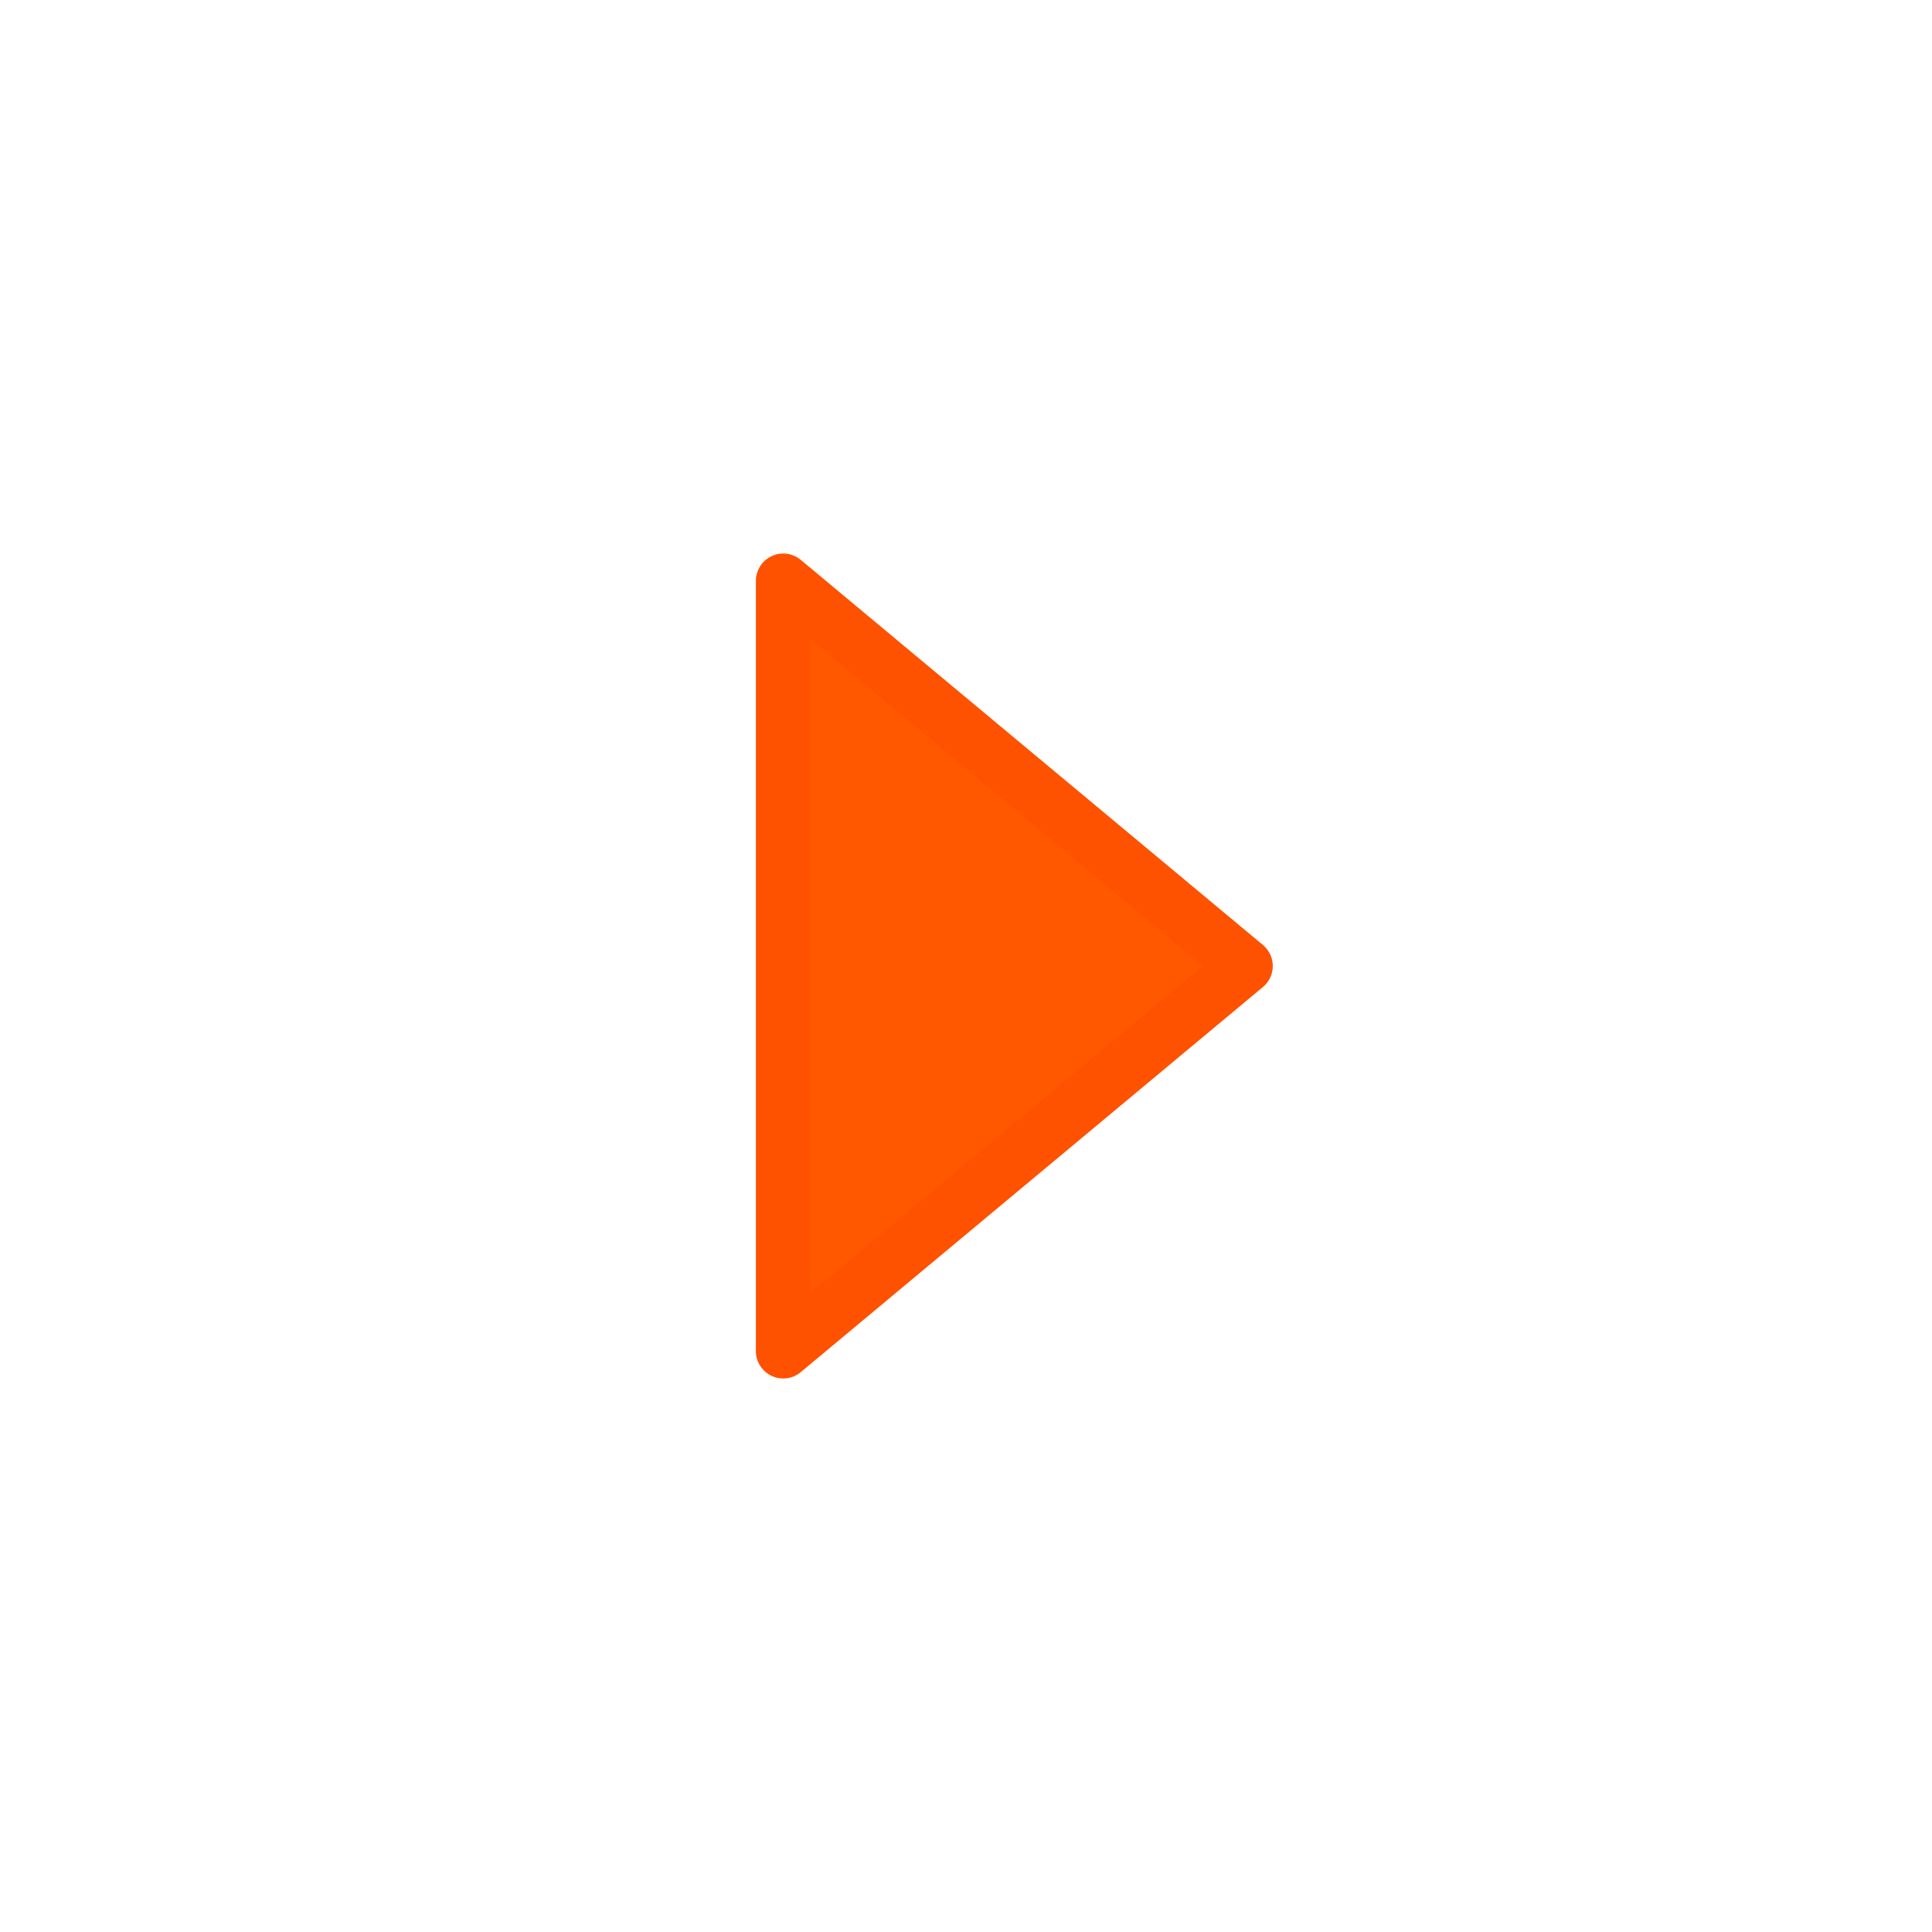
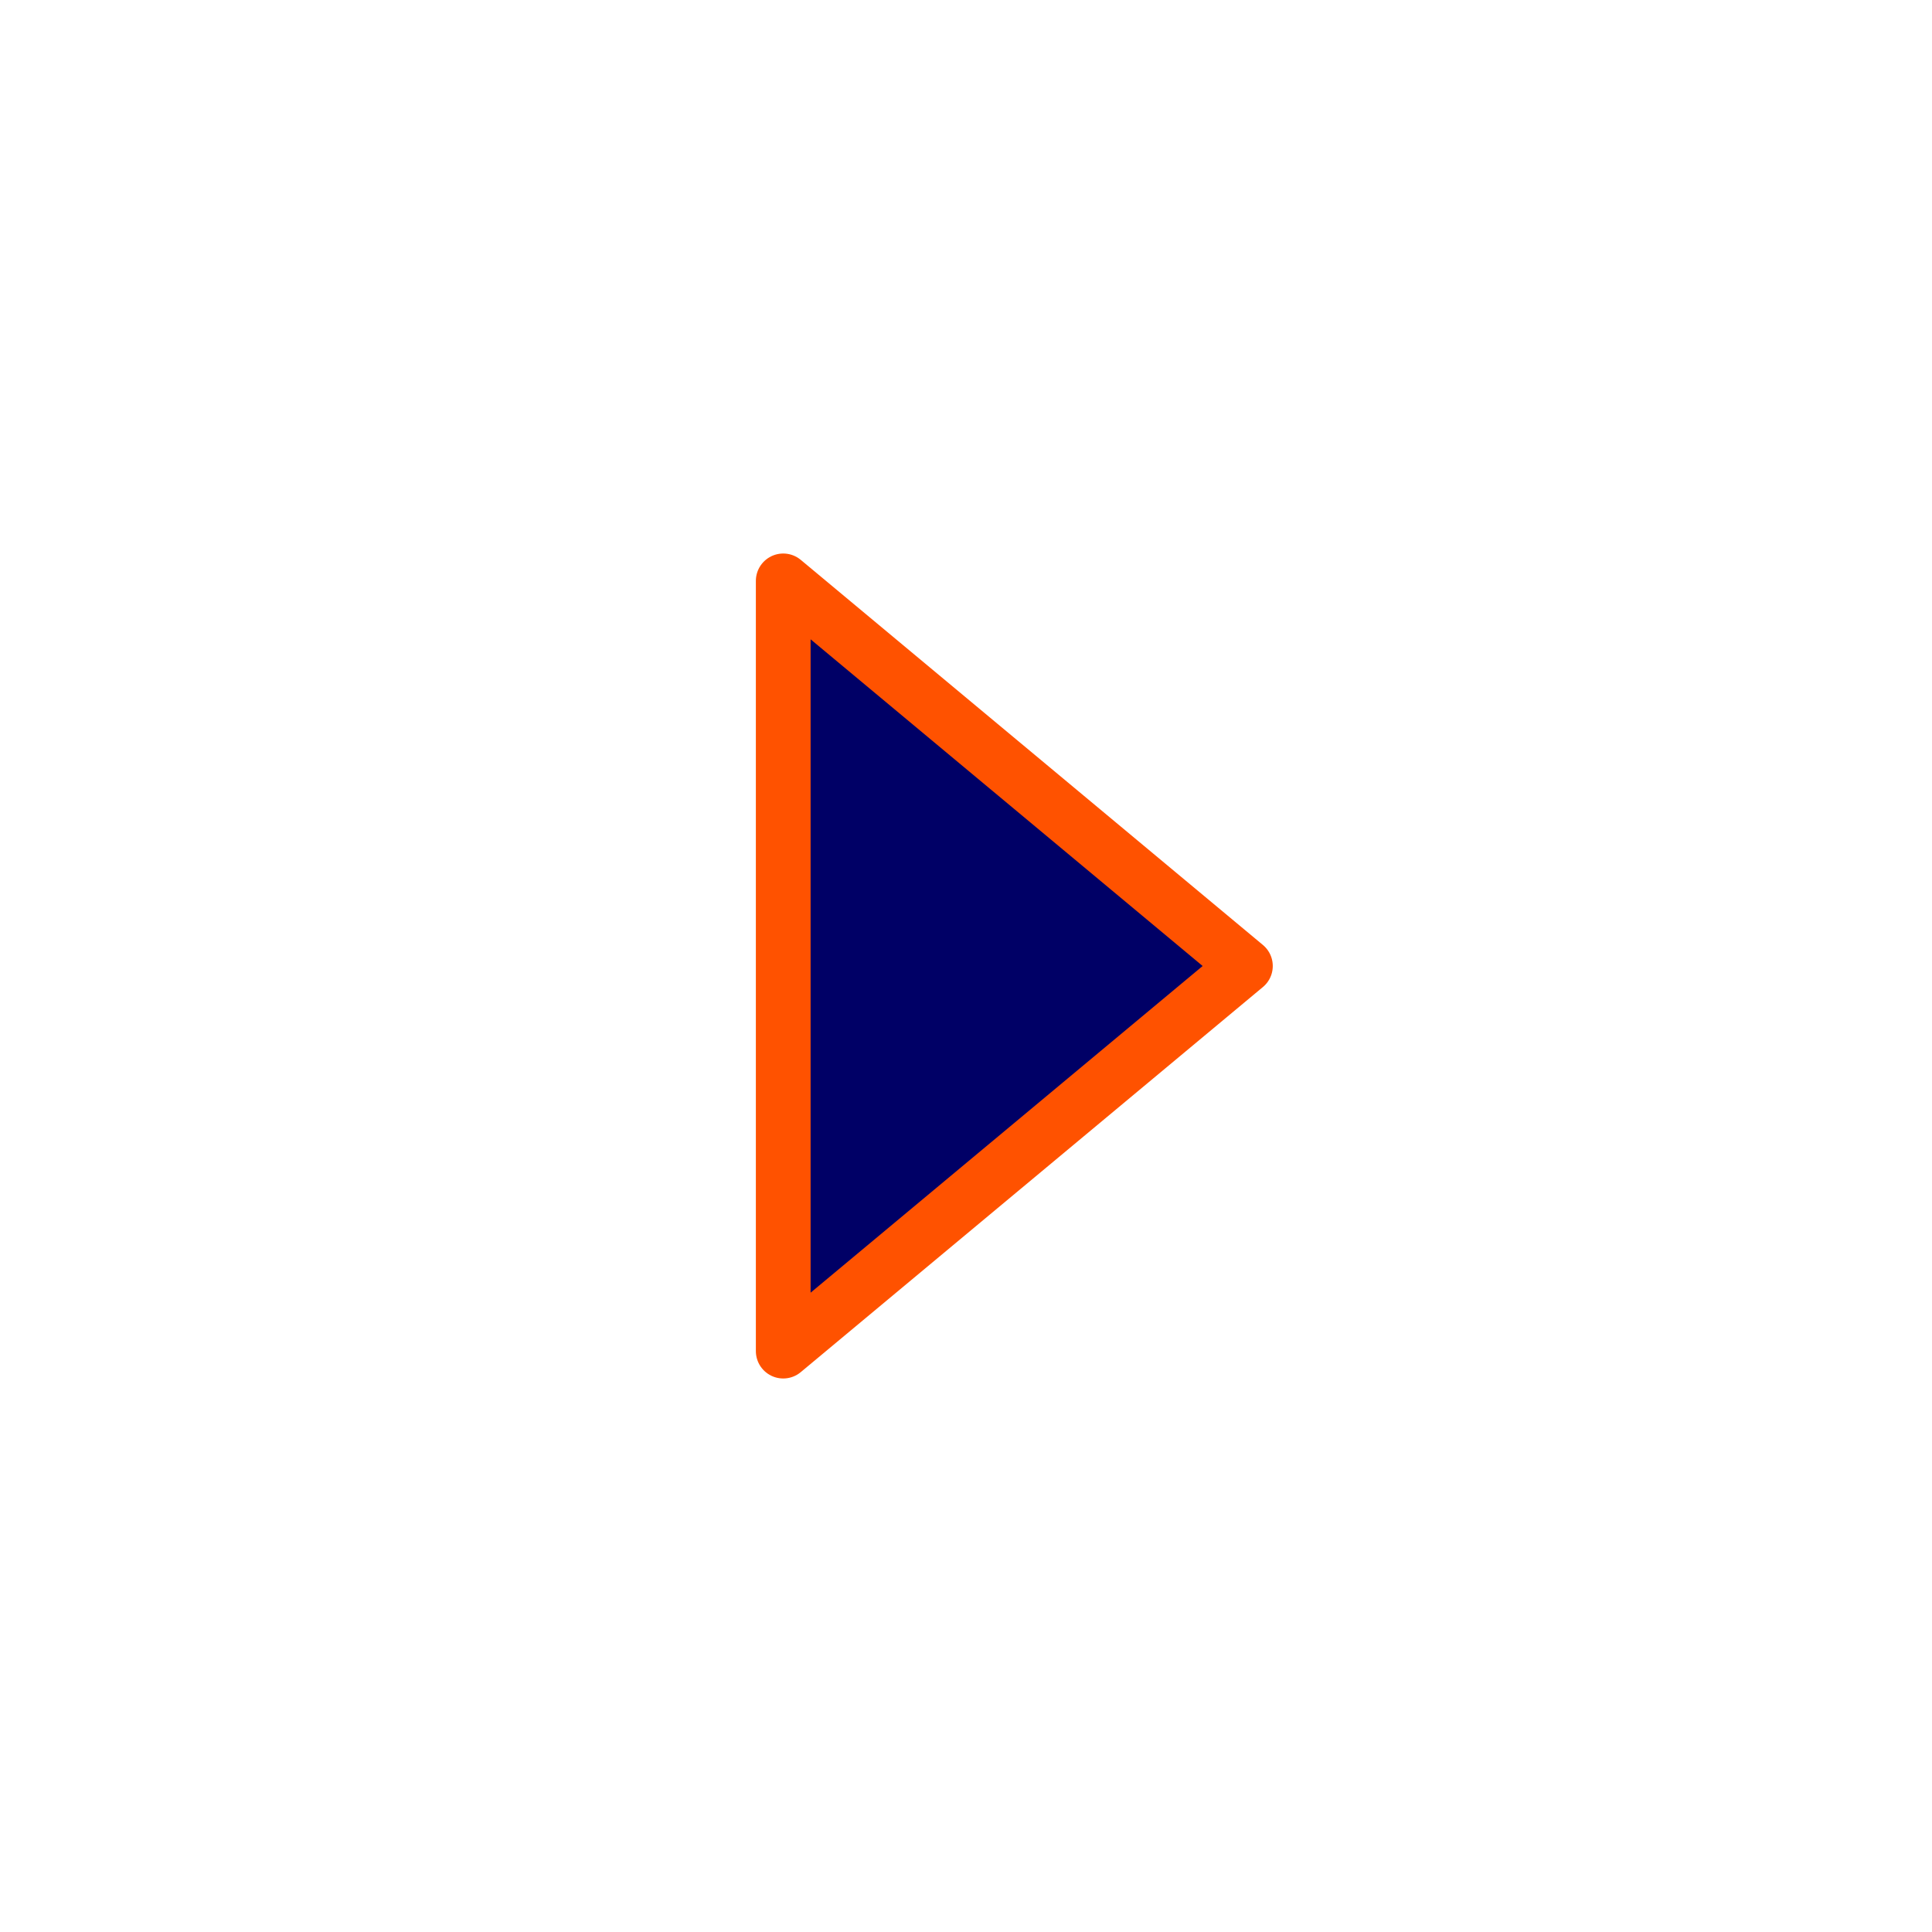
<svg xmlns="http://www.w3.org/2000/svg" width="60" height="60" viewBox="0 0 60 60">
  <g fill="none" fill-rule="evenodd">
    <path d="M30.11 59.765C13.67 59.765.343 46.44.343 30 .344 13.56 13.67.235 30.11.235 46.546.235 59.872 13.56 59.872 30 59.855 46.43 46.54 59.746 30.11 59.765z" fill-opacity=".6" fill="" />
-     <path stroke="#FF5200" stroke-width="1.7" fill="#FF5800" stroke-linejoin="round" d="M38.677 30L24.324 41.96V18.04z" />
+     <path stroke="#FF5200" stroke-width="1.7" fill=" #000066" stroke-linejoin="round" d="M38.677 30L24.324 41.96V18.04z" />
  </g>
</svg>
